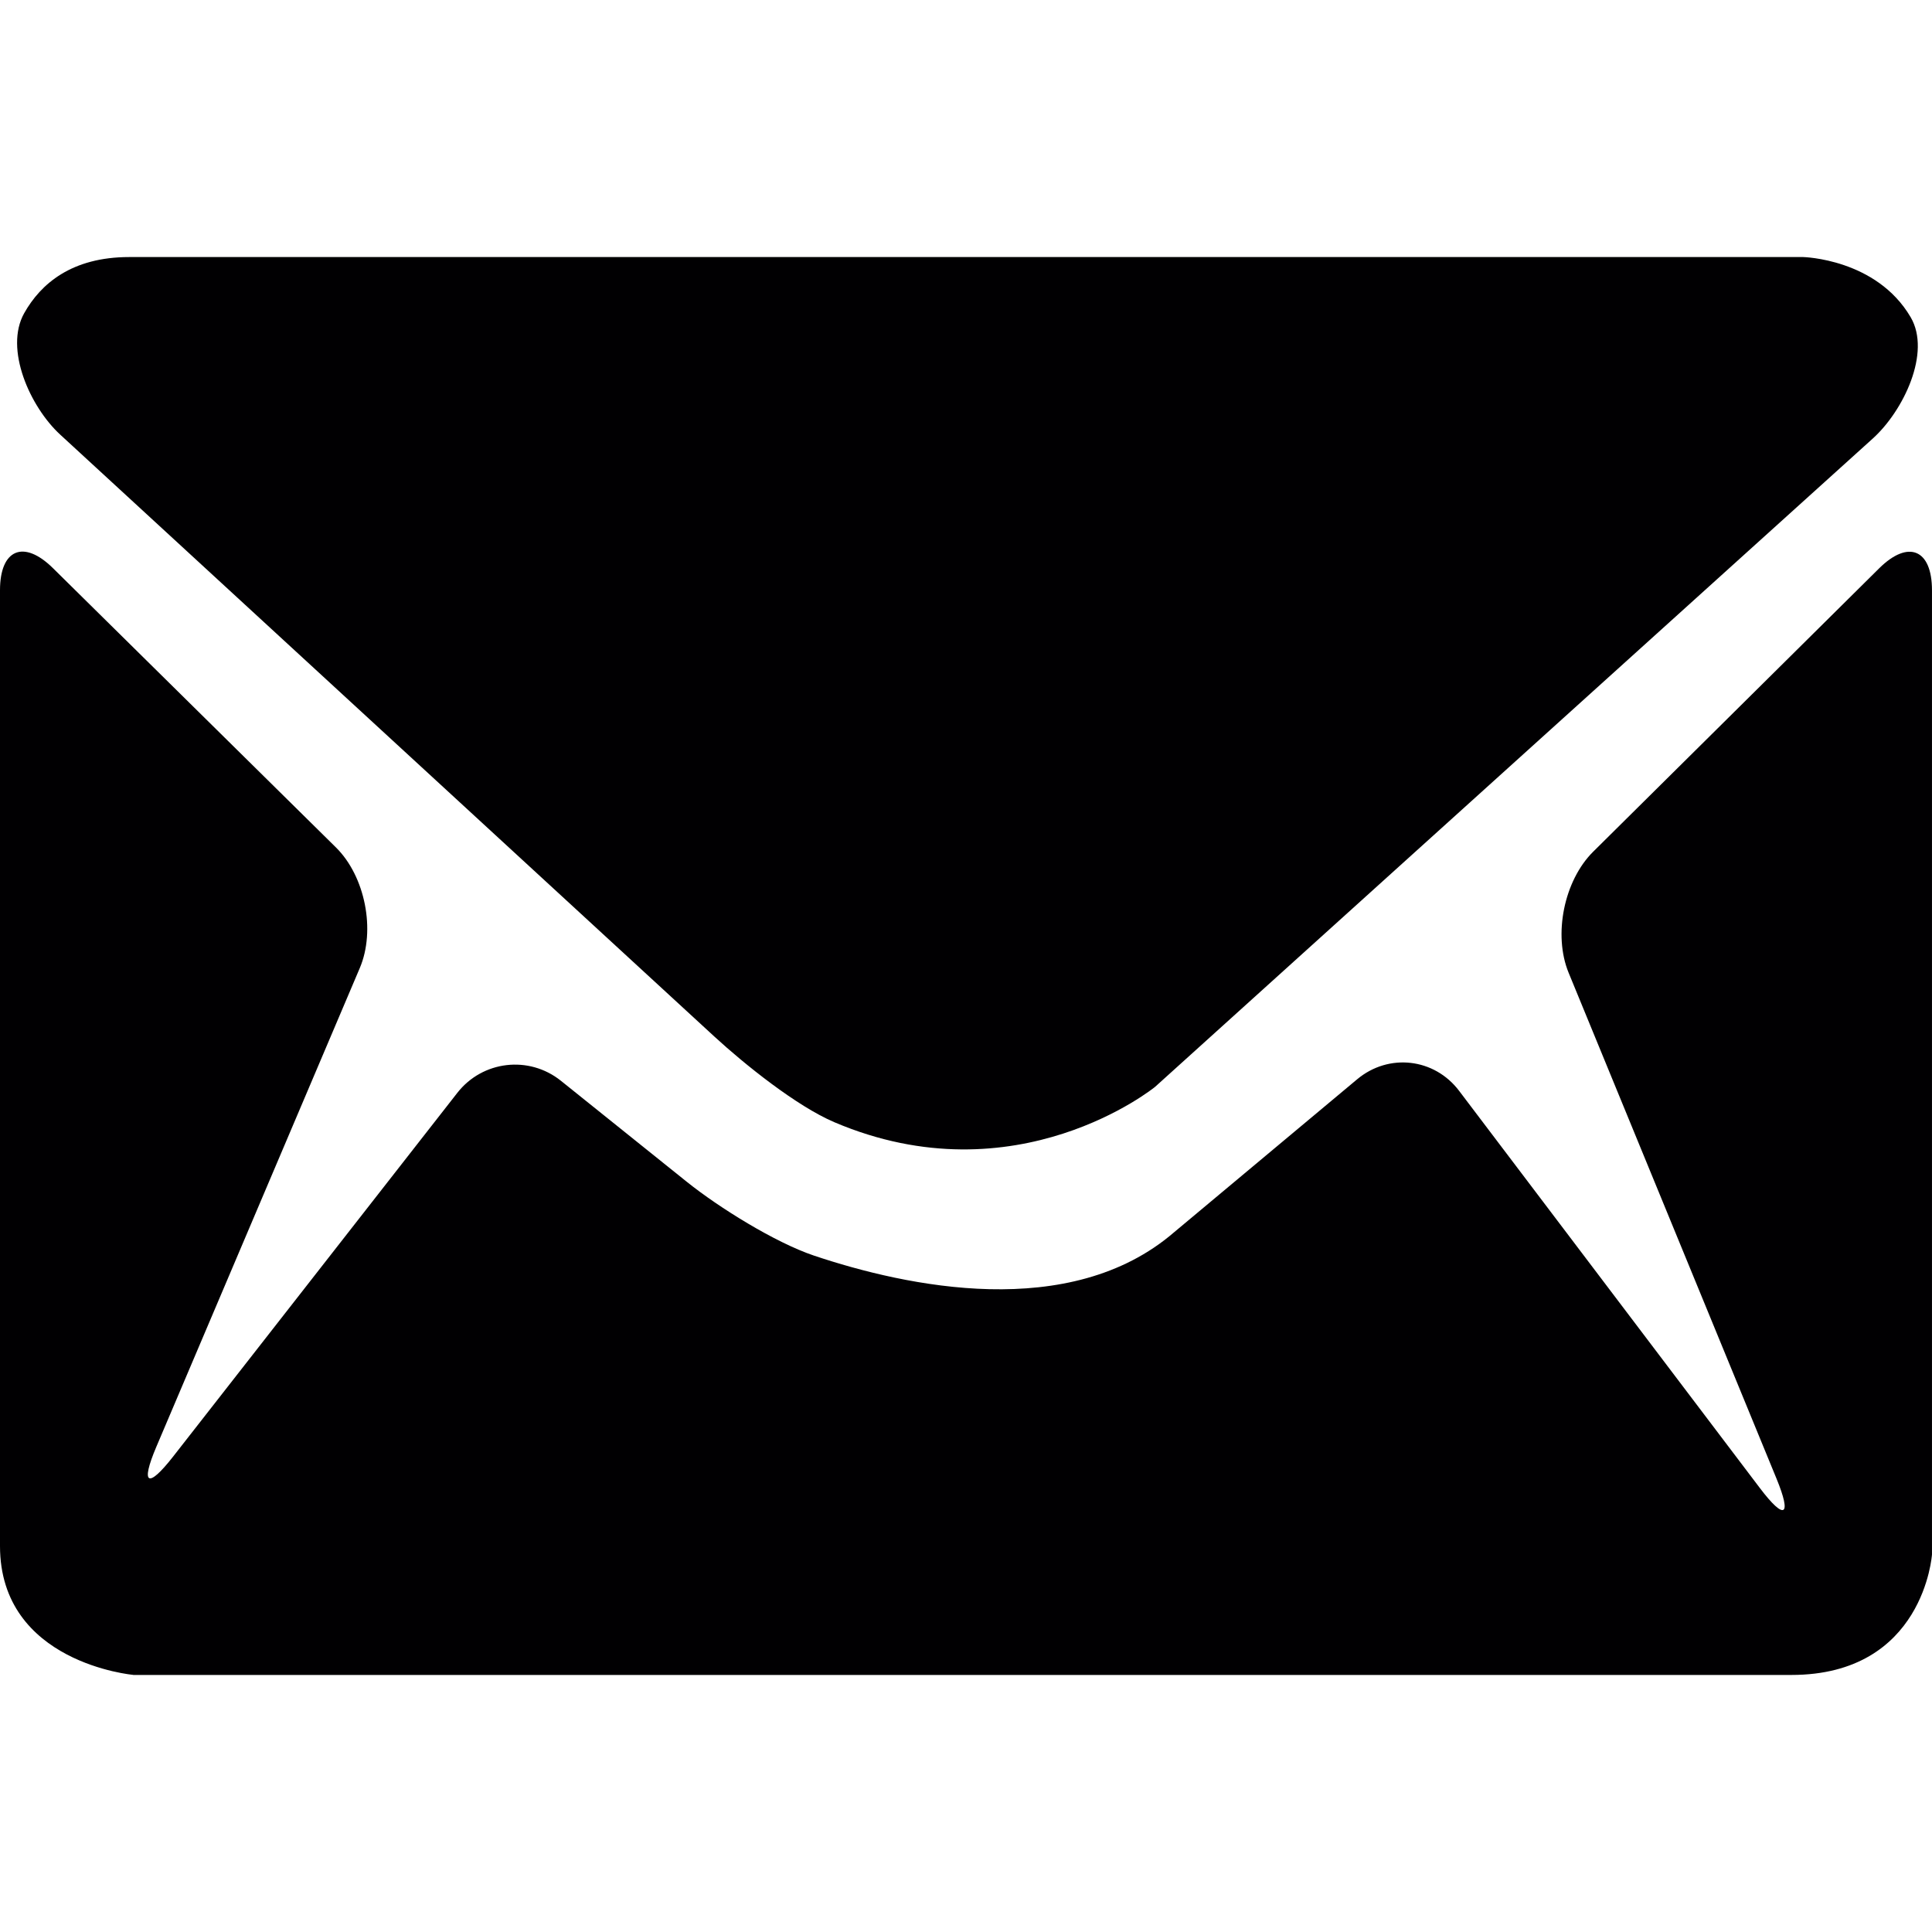
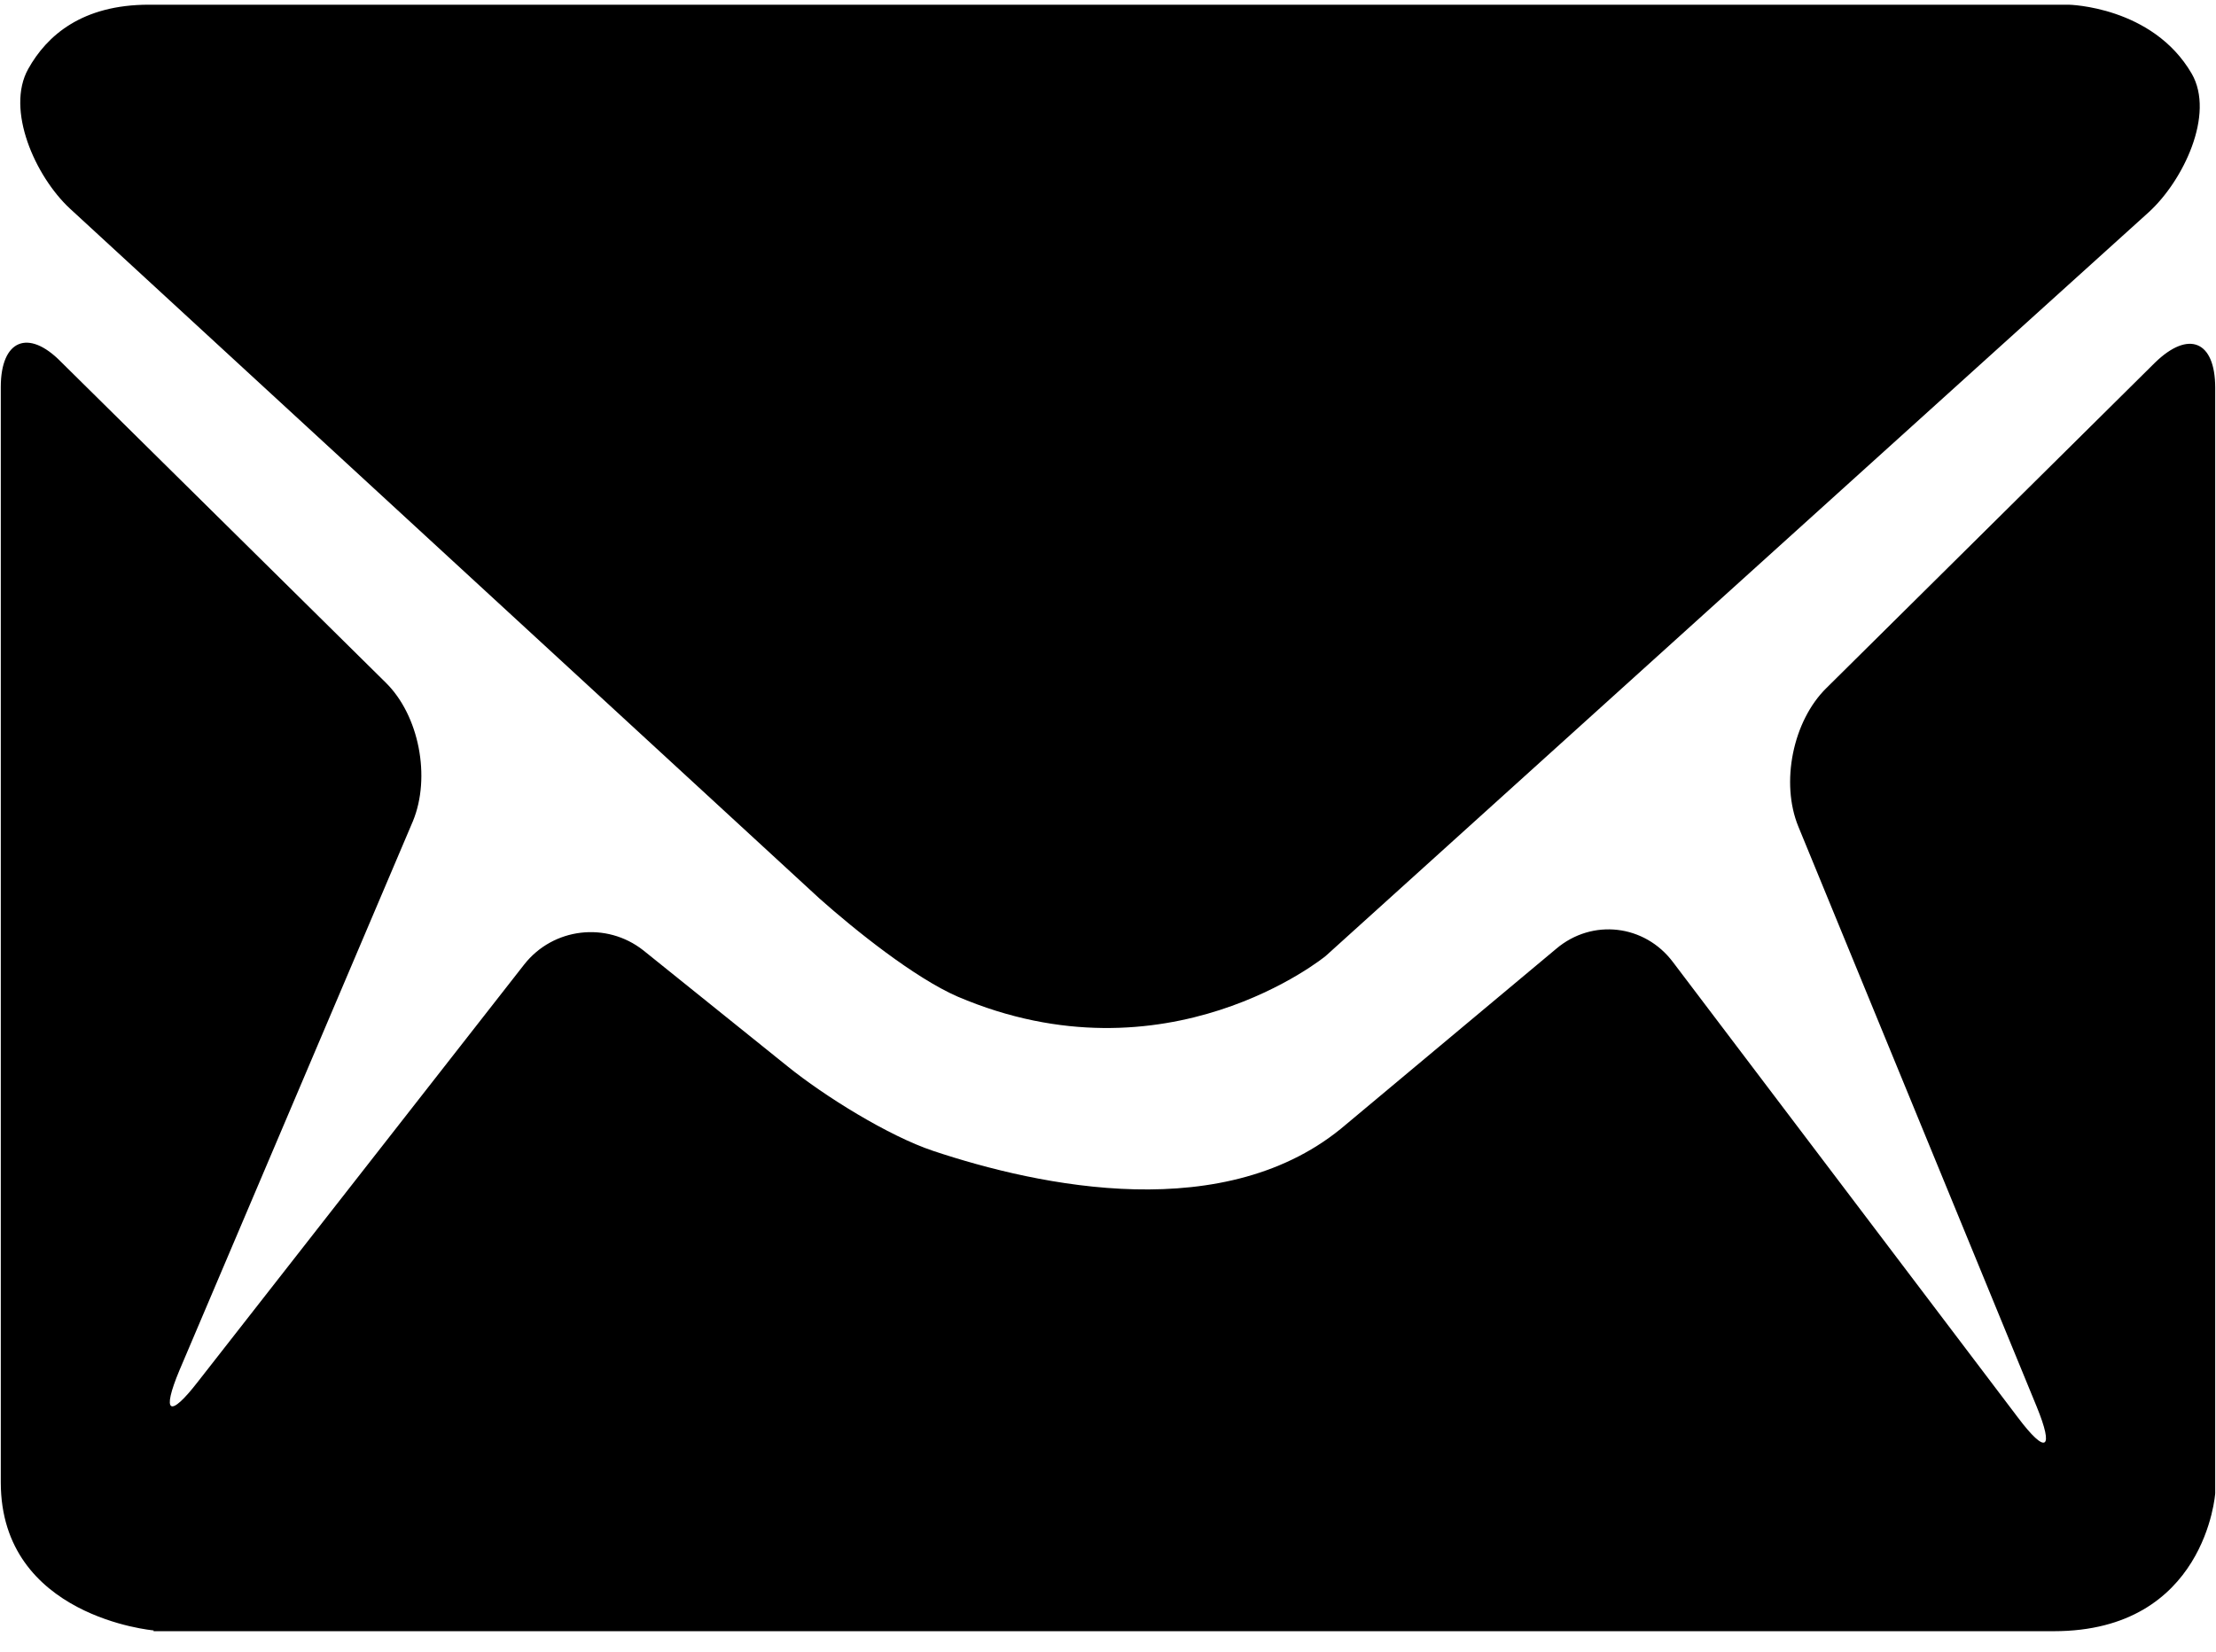
- <svg xmlns="http://www.w3.org/2000/svg" version="1.1" id="Capa_1" x="0px" y="0px" viewBox="0 0 282.75 282.75" style="enable-background:new 0 0 282.75 282.75;" xml:space="preserve">
-   <g>
-     <path style="fill:#010002;" d="M122.102,164.235c-5.526-2.355-13.135-8.469-17.557-12.537L8.817,63.613   c-4.422-4.068-8.224-12.553-5.27-17.791c2.399-4.259,6.908-8.202,15.371-8.202h244.975c0,0,10.715,0.234,15.735,8.806   c3.04,5.183-1.072,13.712-5.532,17.742l-105.05,94.895C169.046,159.063,148.775,175.592,122.102,164.235z M19.499,245.12   c0,0-19.499-1.73-19.499-18.852V86.381c0-6.005,3.465-7.457,7.745-3.236l41.418,40.875c4.281,4.221,5.842,12.124,3.492,17.655   l-29.779,70.077c-2.35,5.532-1.256,6.173,2.442,1.441l41.603-53.243c3.699-4.737,10.497-5.526,15.18-1.768l18.428,14.789   c4.688,3.758,12.912,8.877,18.602,10.791c13.505,4.525,37.464,9.709,52.688-3.41l26.809-22.404   c4.612-3.851,11.286-3.095,14.914,1.697l44.018,58.133c3.628,4.792,4.716,4.172,2.431-1.387l-30.421-74.026   c-2.284-5.559-0.674-13.489,3.595-17.72l41.854-41.473c4.27-4.226,7.729-2.785,7.729,3.22v141.1c0,0-1.159,17.639-20.587,17.639   H19.499V245.12z" />
-   </g>
-   <g>
- </g>
-   <g>
- </g>
-   <g>
- </g>
-   <g>
- </g>
-   <g>
- </g>
-   <g>
- </g>
-   <g>
- </g>
-   <g>
- </g>
-   <g>
- </g>
-   <g>
- </g>
-   <g>
- </g>
-   <g>
- </g>
-   <g>
- </g>
-   <g>
- </g>
-   <g>
- </g>
+ <svg xmlns="http://www.w3.org/2000/svg" width="282.8" height="210.8">
+   <path fill="black" d="m122.2 127.2c-5.5-2.4-13.1-8.5-17.6-12.5l-95.7-88.1c-4.4-4.1-8.2-12.6-5.3-17.8 2.4-4.3 6.9-8.2 15.4-8.2h245c0 0 10.7 0.2 15.7 8.8 3 5.2-1.1 13.7-5.5 17.7l-105 94.9c-0.1 0.1-20.3 16.6-47 5.2zm-102.6 80.9c0 0-19.5-1.7-19.5-18.9v-139.8c0-6 3.5-7.5 7.7-3.2l41.4 40.9c4.3 4.2 5.8 12.1 3.5 17.7l-29.8 70.1c-2.3 5.5-1.3 6.2 2.4 1.4l41.6-53.2c3.7-4.7 10.5-5.5 15.2-1.8l18.4 14.8c4.7 3.8 12.9 8.9 18.6 10.8 13.5 4.5 37.5 9.7 52.7-3.4l26.8-22.4c4.6-3.9 11.3-3.1 14.9 1.7l44 58.1c3.6 4.8 4.7 4.2 2.4-1.4l-30.4-74c-2.3-5.6-0.7-13.5 3.6-17.7l41.9-41.5c4.3-4.2 7.7-2.8 7.7 3.2v141.1c0 0-1.2 17.6-20.6 17.6h-242.5v-0.1l0 0z" />
</svg>
